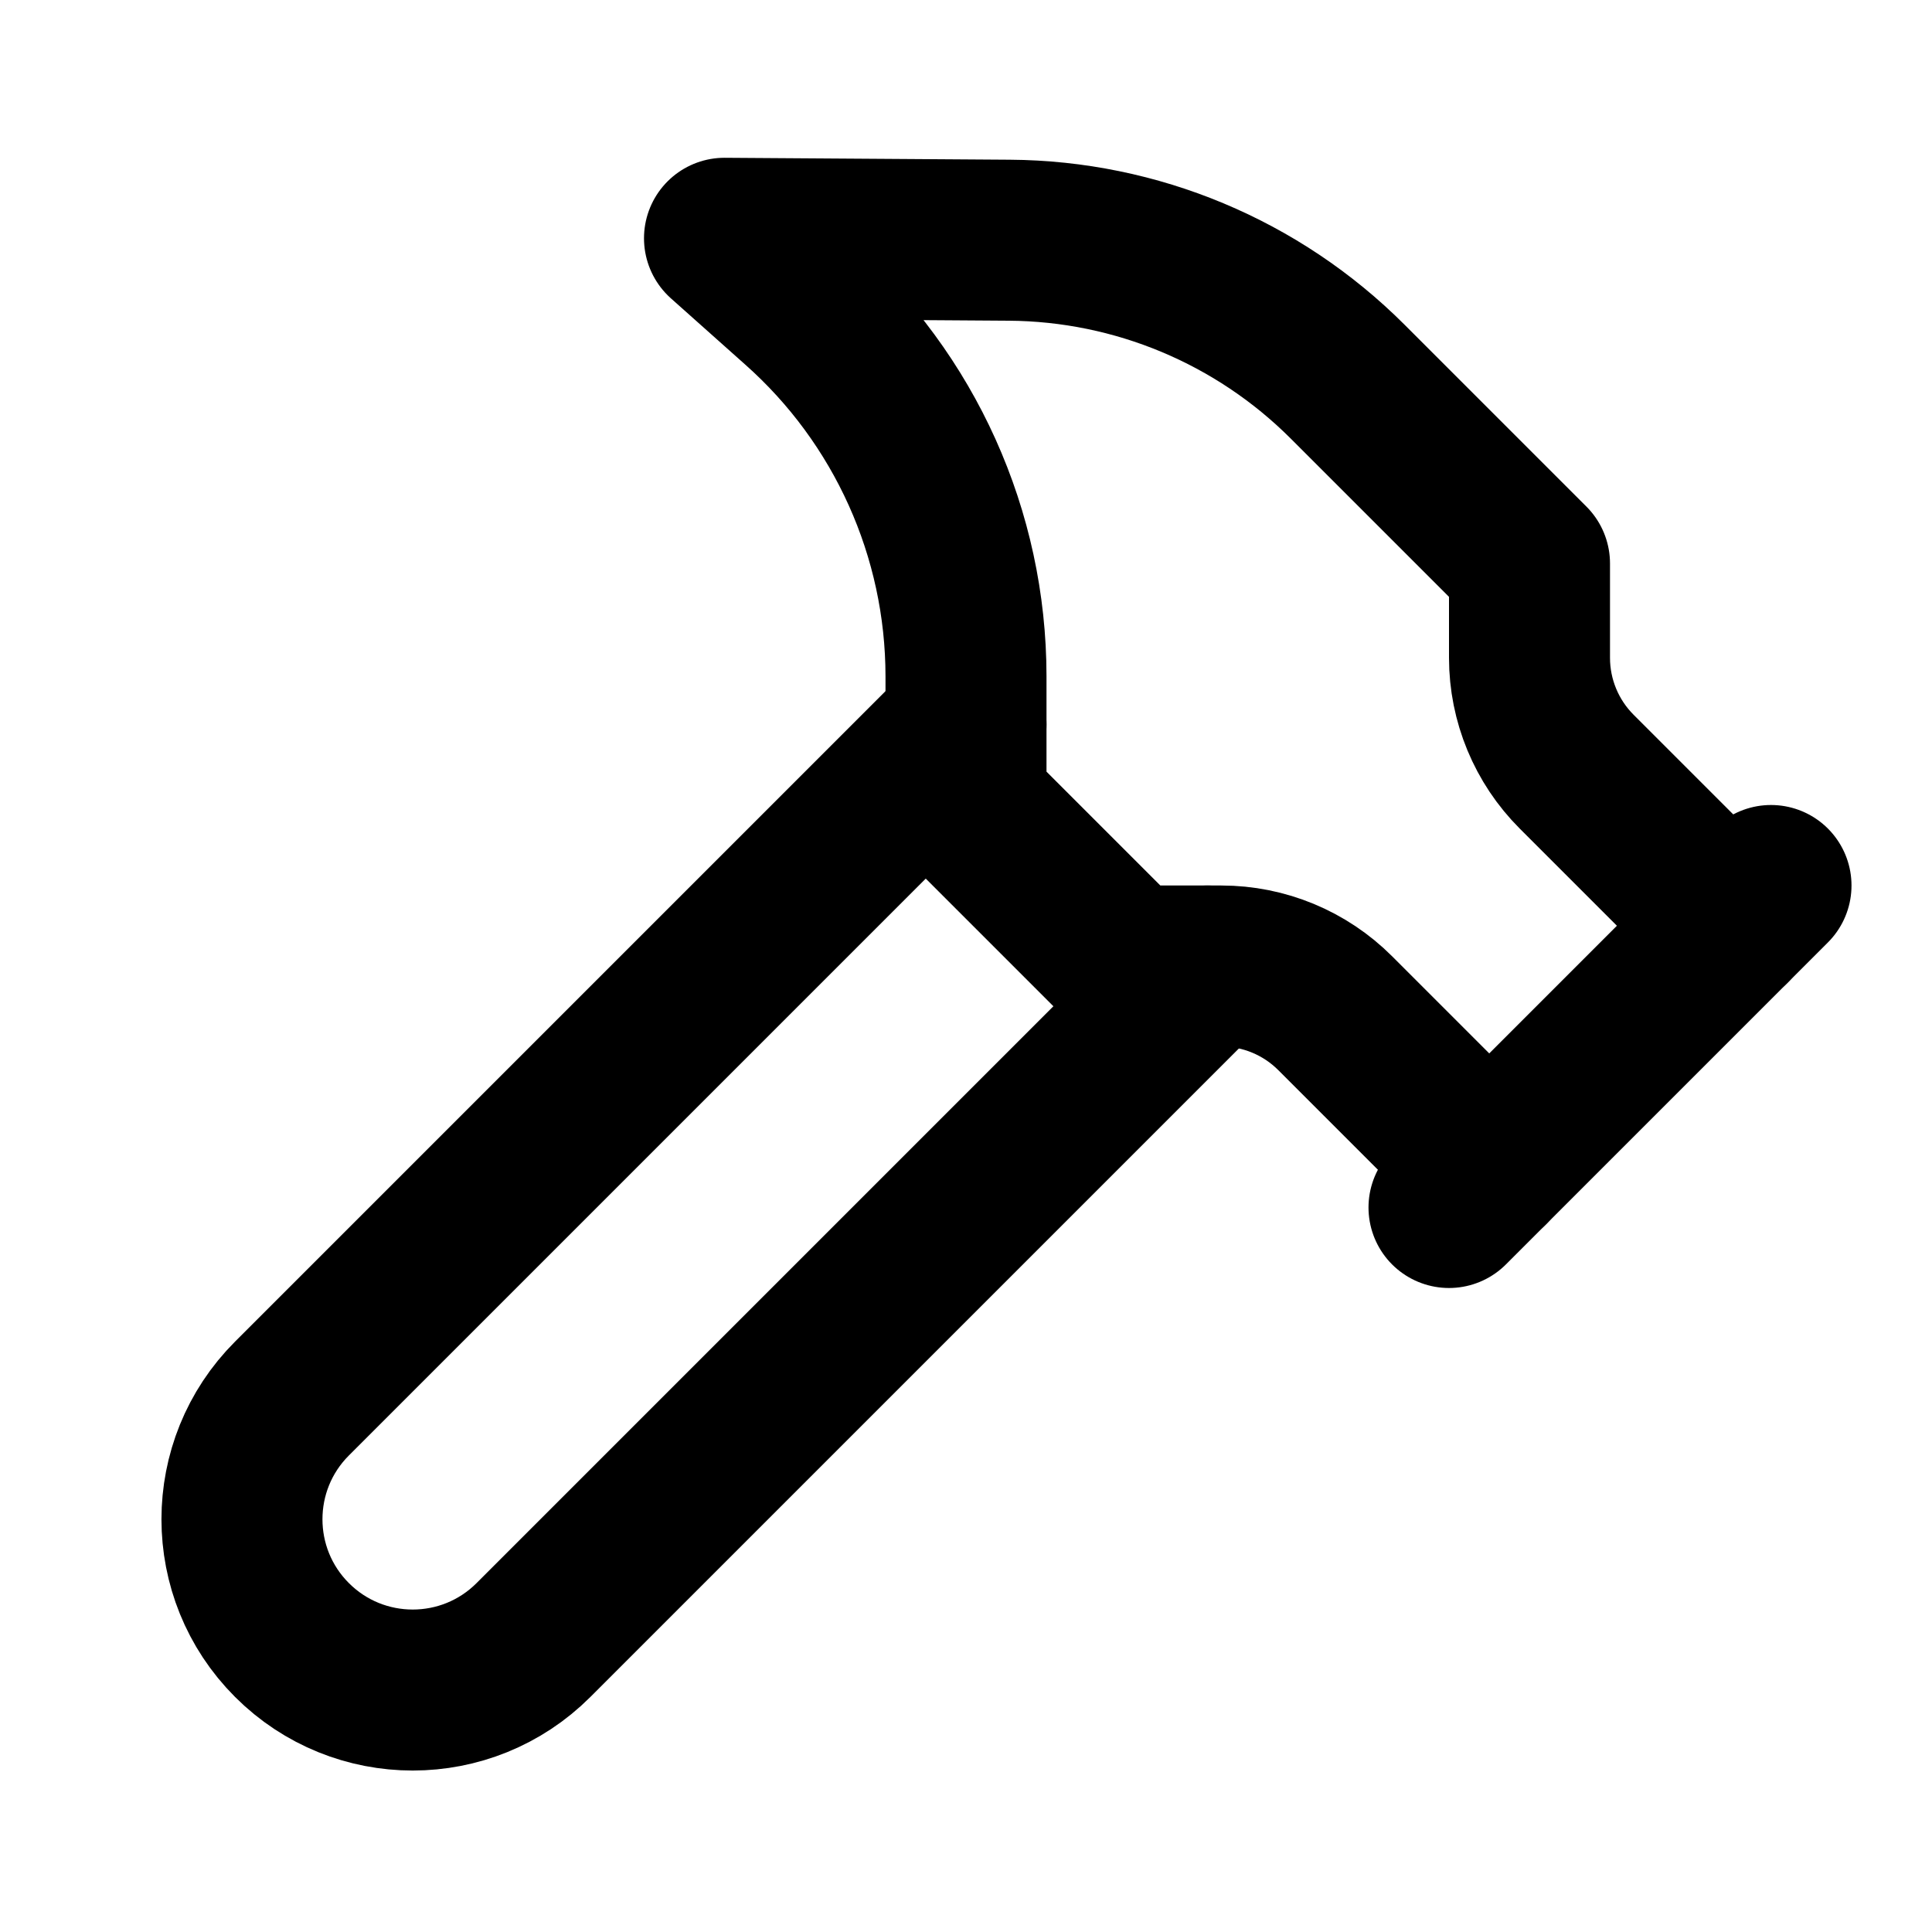
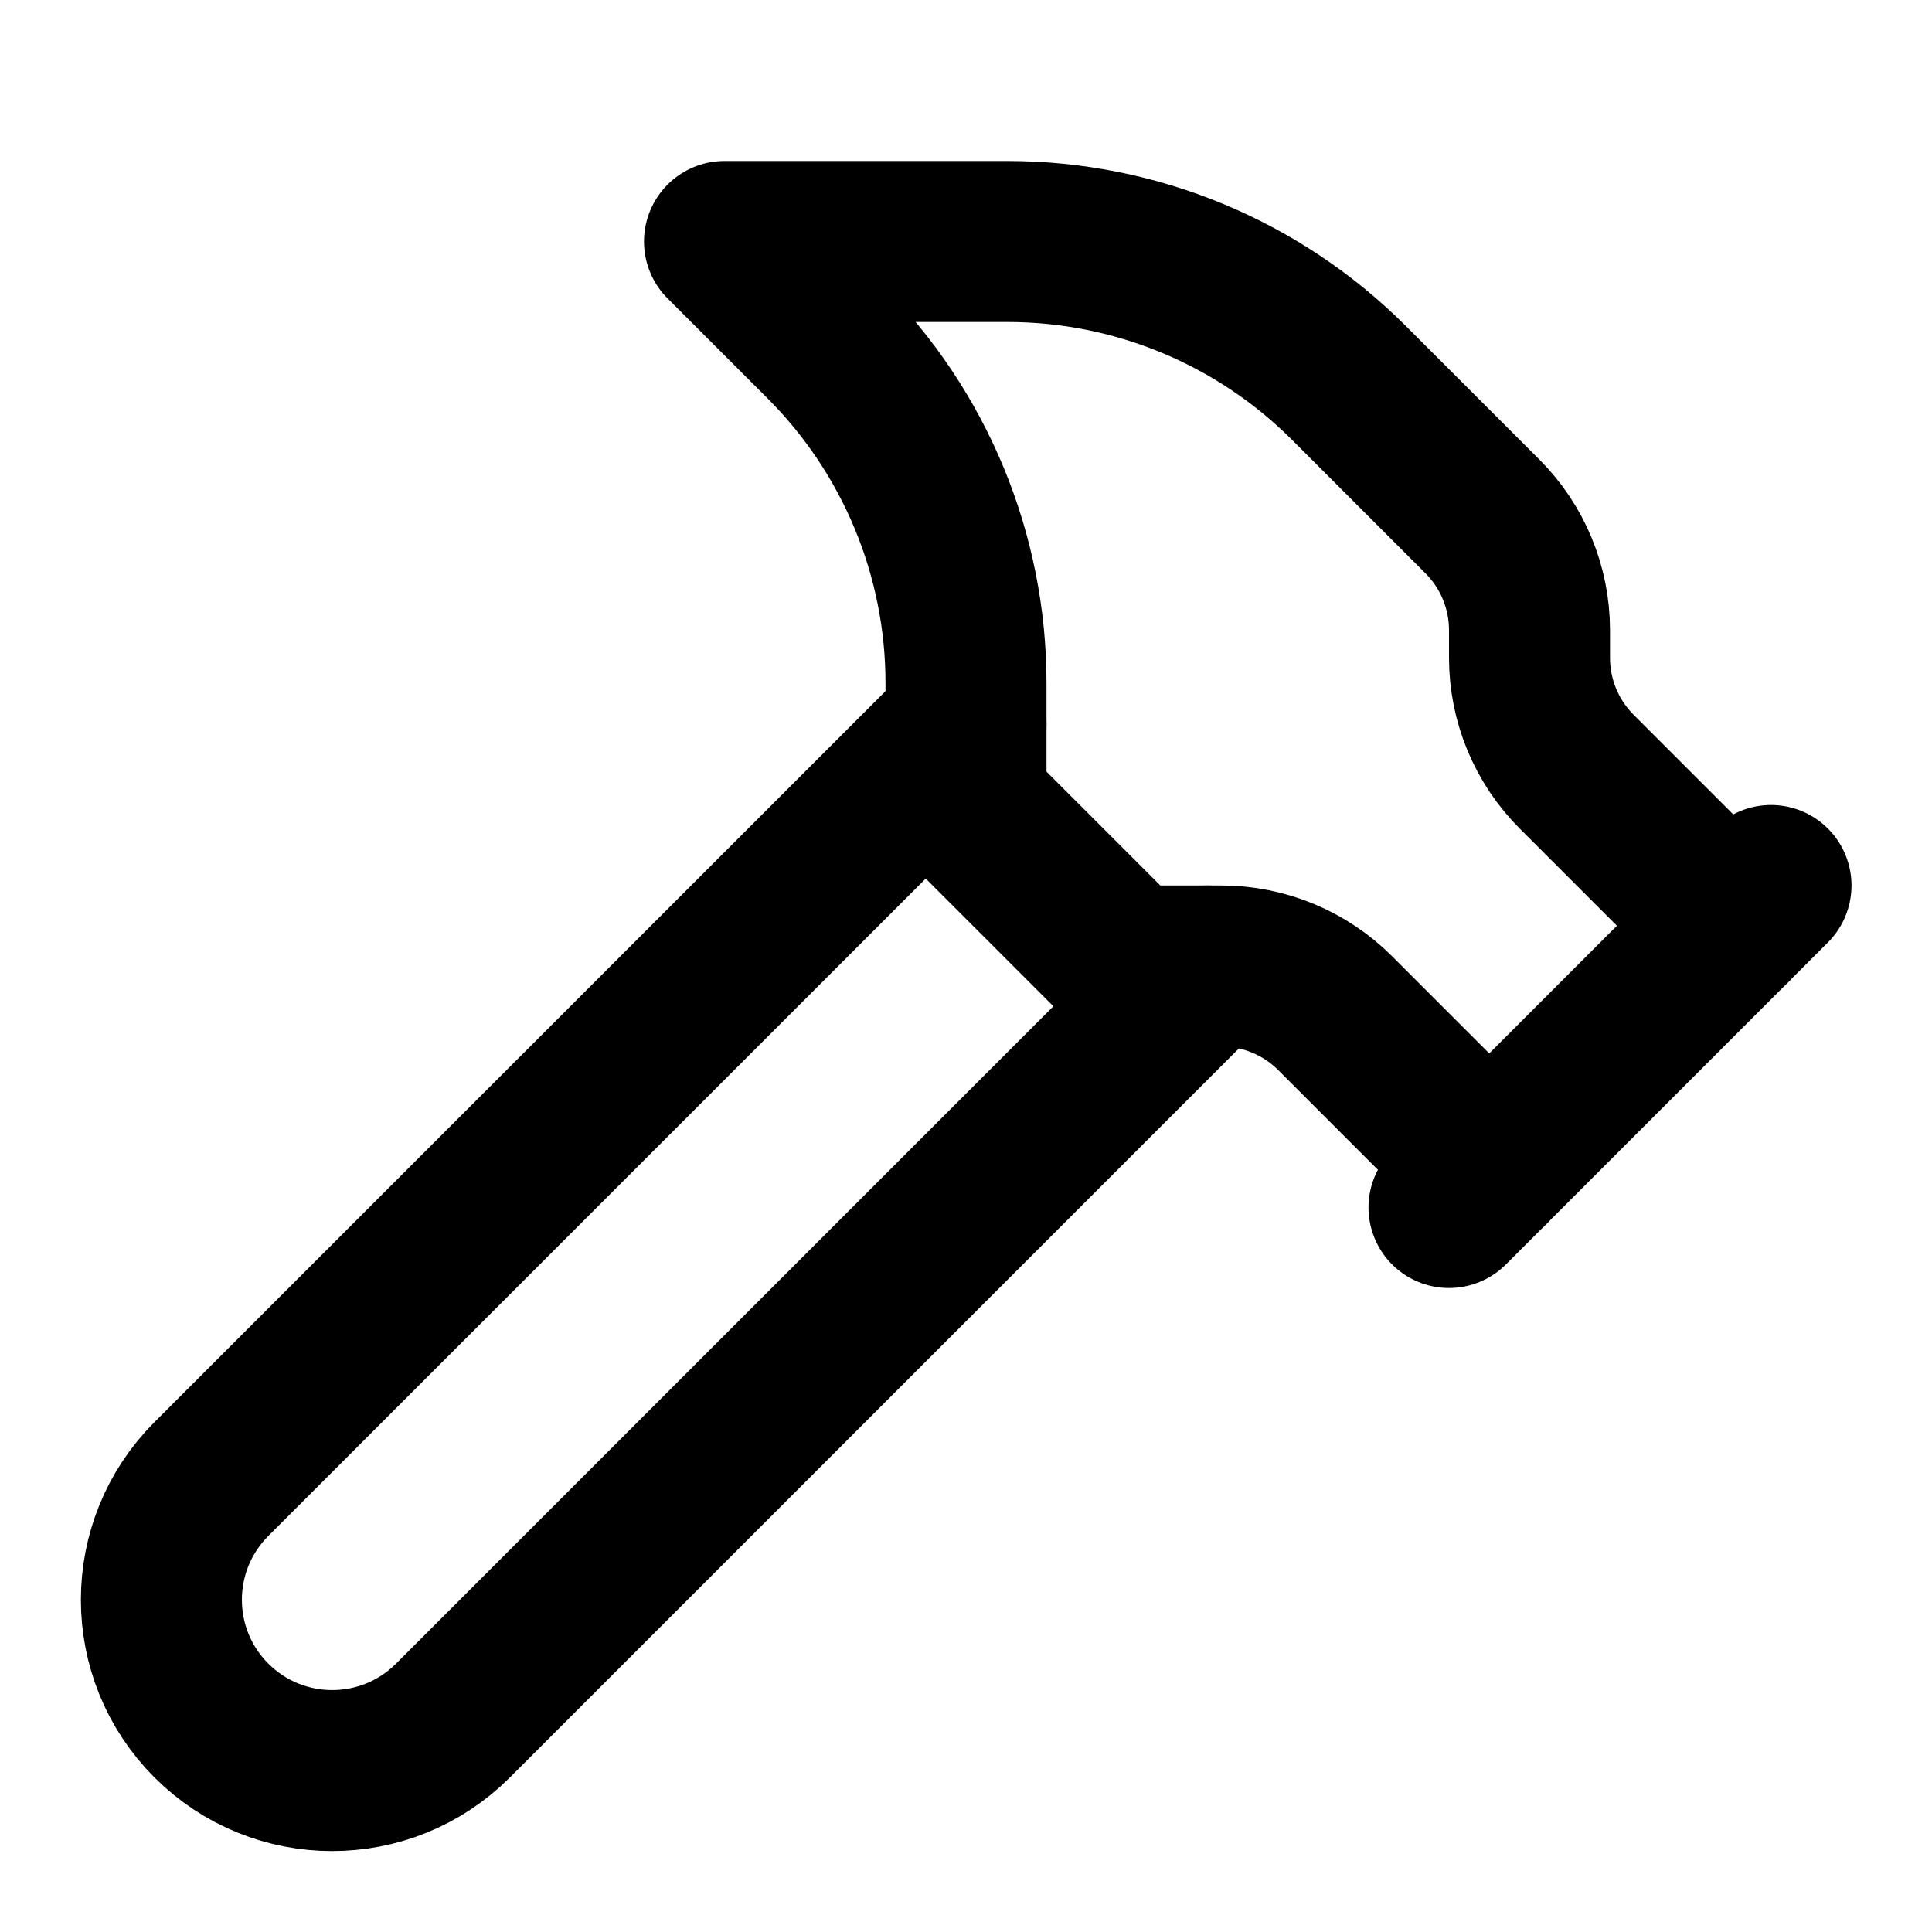
<svg xmlns="http://www.w3.org/2000/svg" width="24" height="24" viewBox="0 0 24 24" fill="none" stroke="currentColor" stroke-width="2" stroke-linecap="round" stroke-linejoin="round">
-   <path d="m15 12-8.373 8.373a1 1 0 1 1-3-3L12 9" />
+   <path d="m15 12-9.373 9.373a1 1 0 0 1-3.001-3L12 9" />
  <path d="m18 15 4-4" />
-   <path d="m21.5 11.5-1.914-1.914A2 2 0 0 1 19 8.172V7l-2.26-2.26a6 6 0 0 0-4.202-1.756L9 2.96l.92.82A6.18 6.18 0 0 1 12 8.4V10l2 2h1.172a2 2 0 0 1 1.414.586L18.5 14.5" />
+   <path d="m21.5 11.5-1.914-1.914A2 2 0 0 1 19 8.172v-.344a2 2 0 0 0-.586-1.414l-1.657-1.657A6 6 0 0 0 12.516 3H9l1.243 1.243A6 6 0 0 1 12 8.485V10l2 2h1.172a2 2 0 0 1 1.414.586L18.5 14.5" />
</svg>
